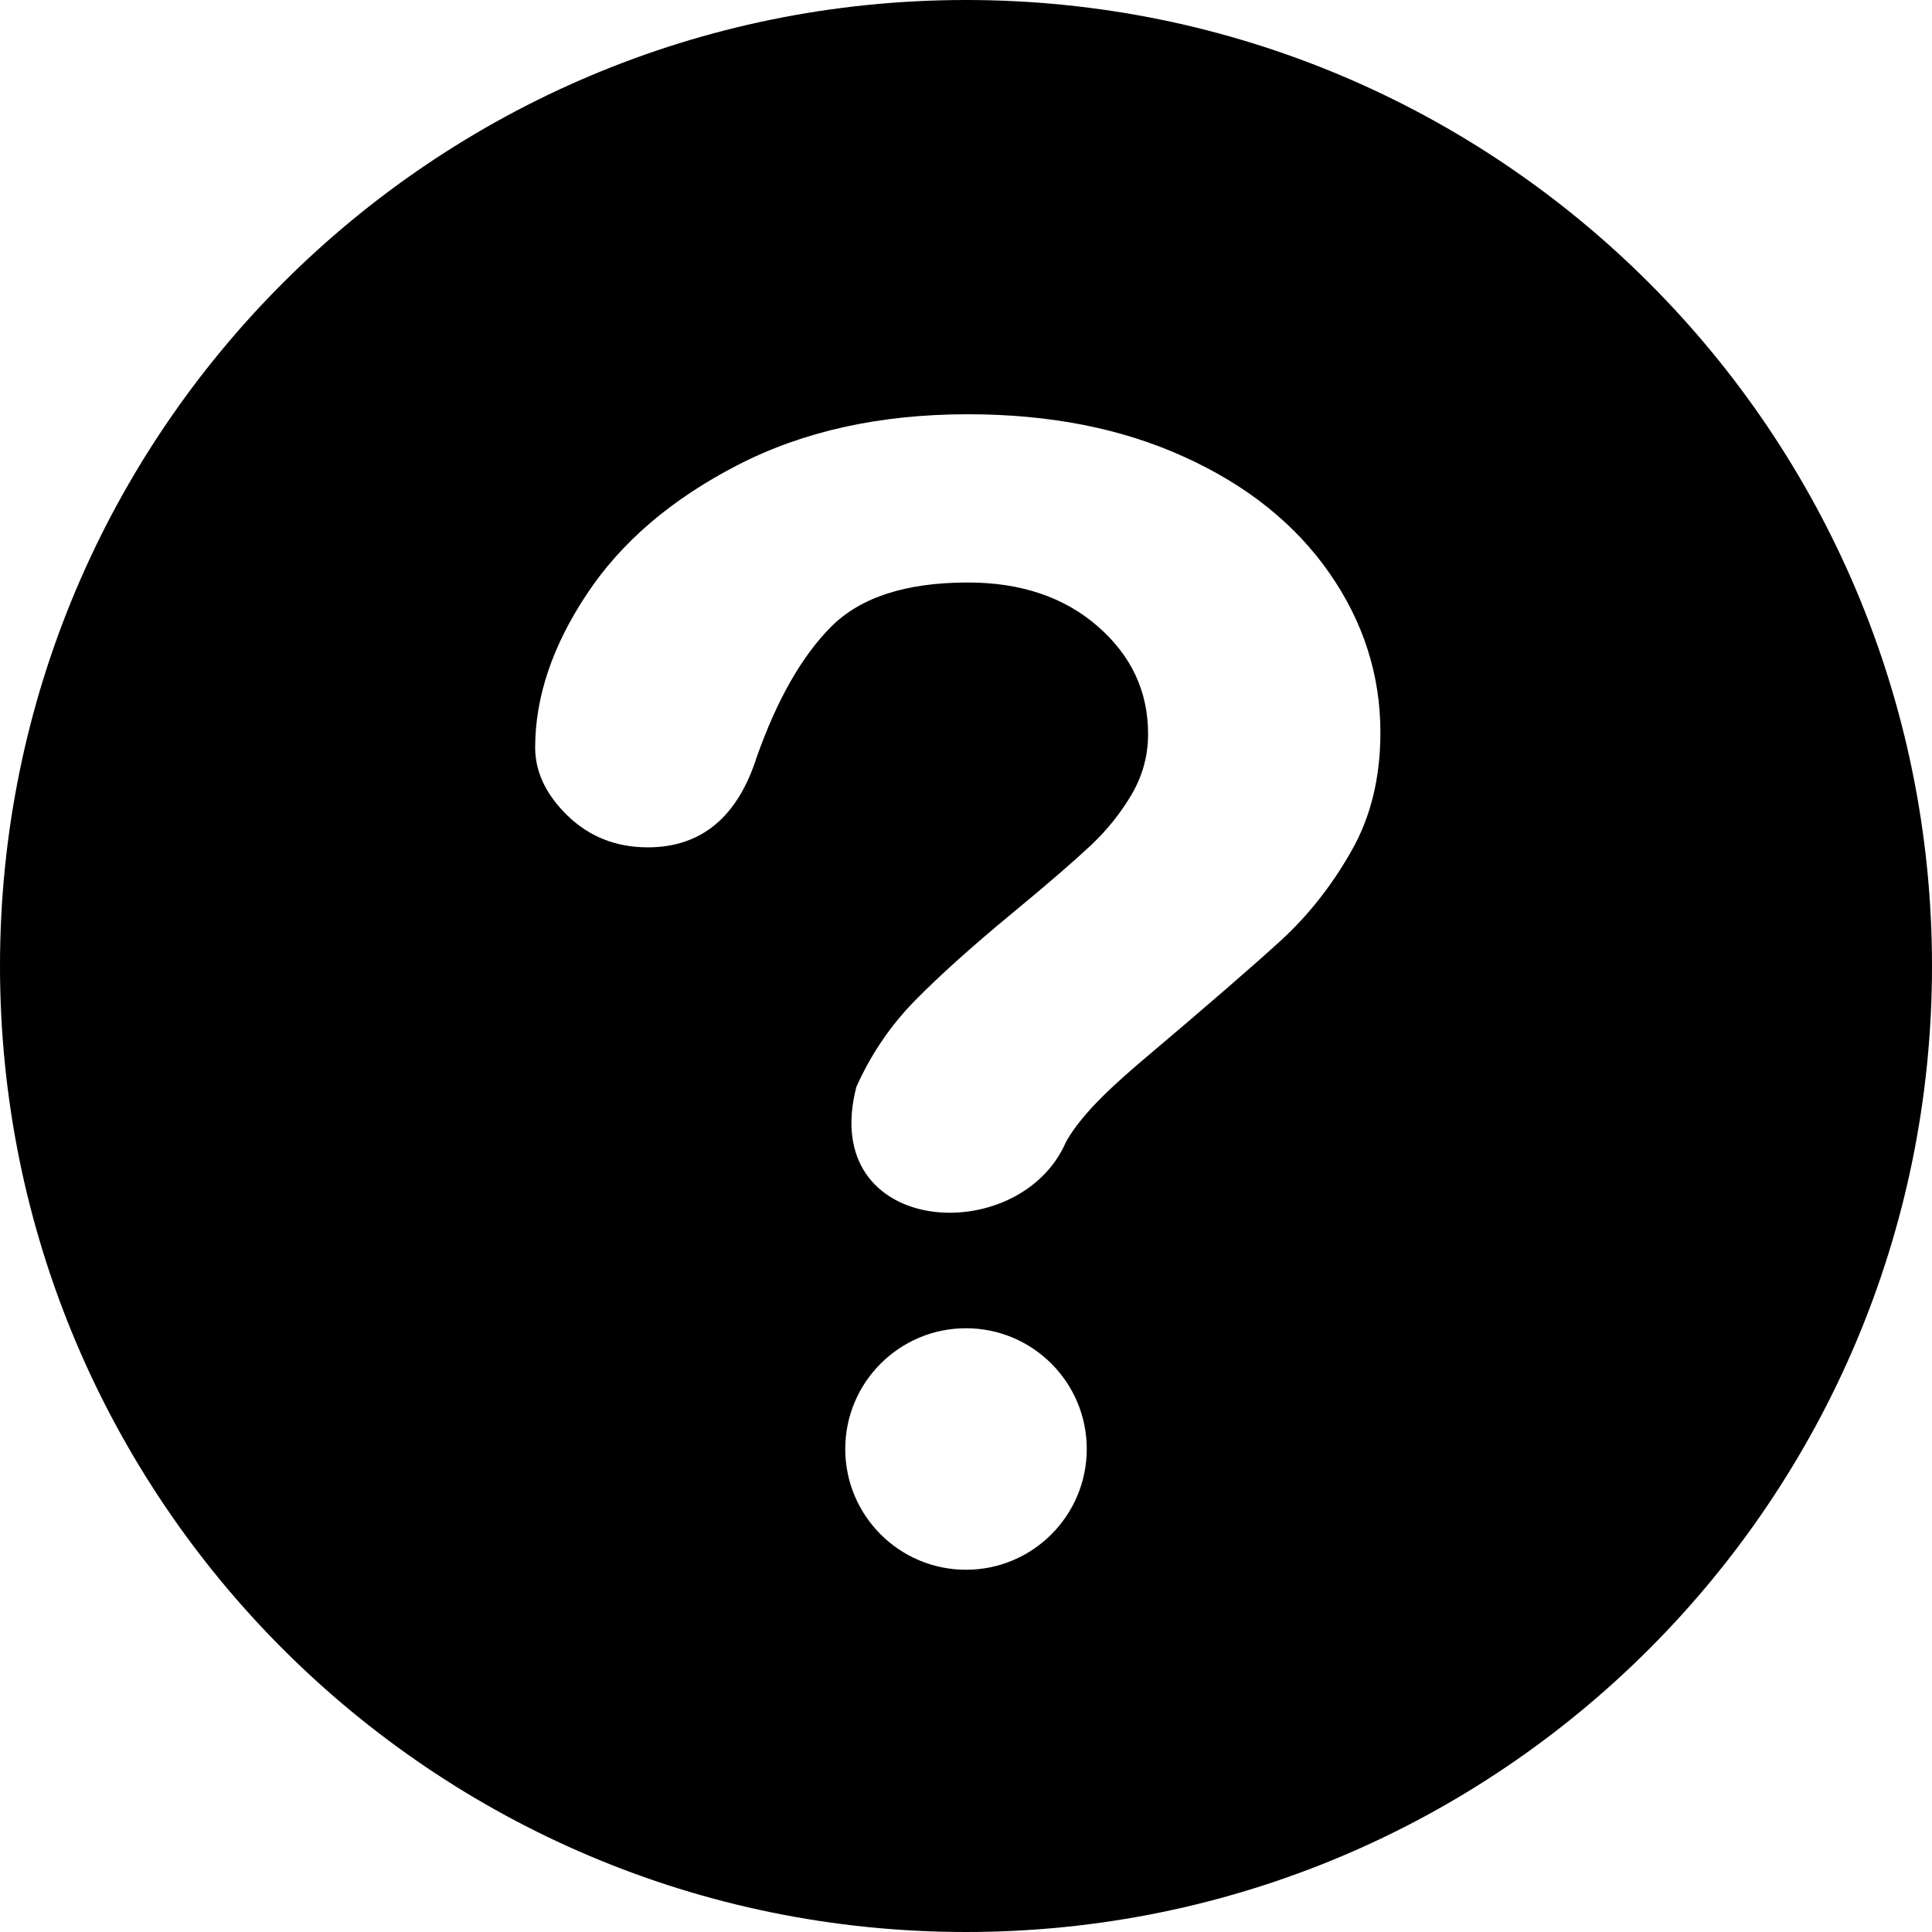
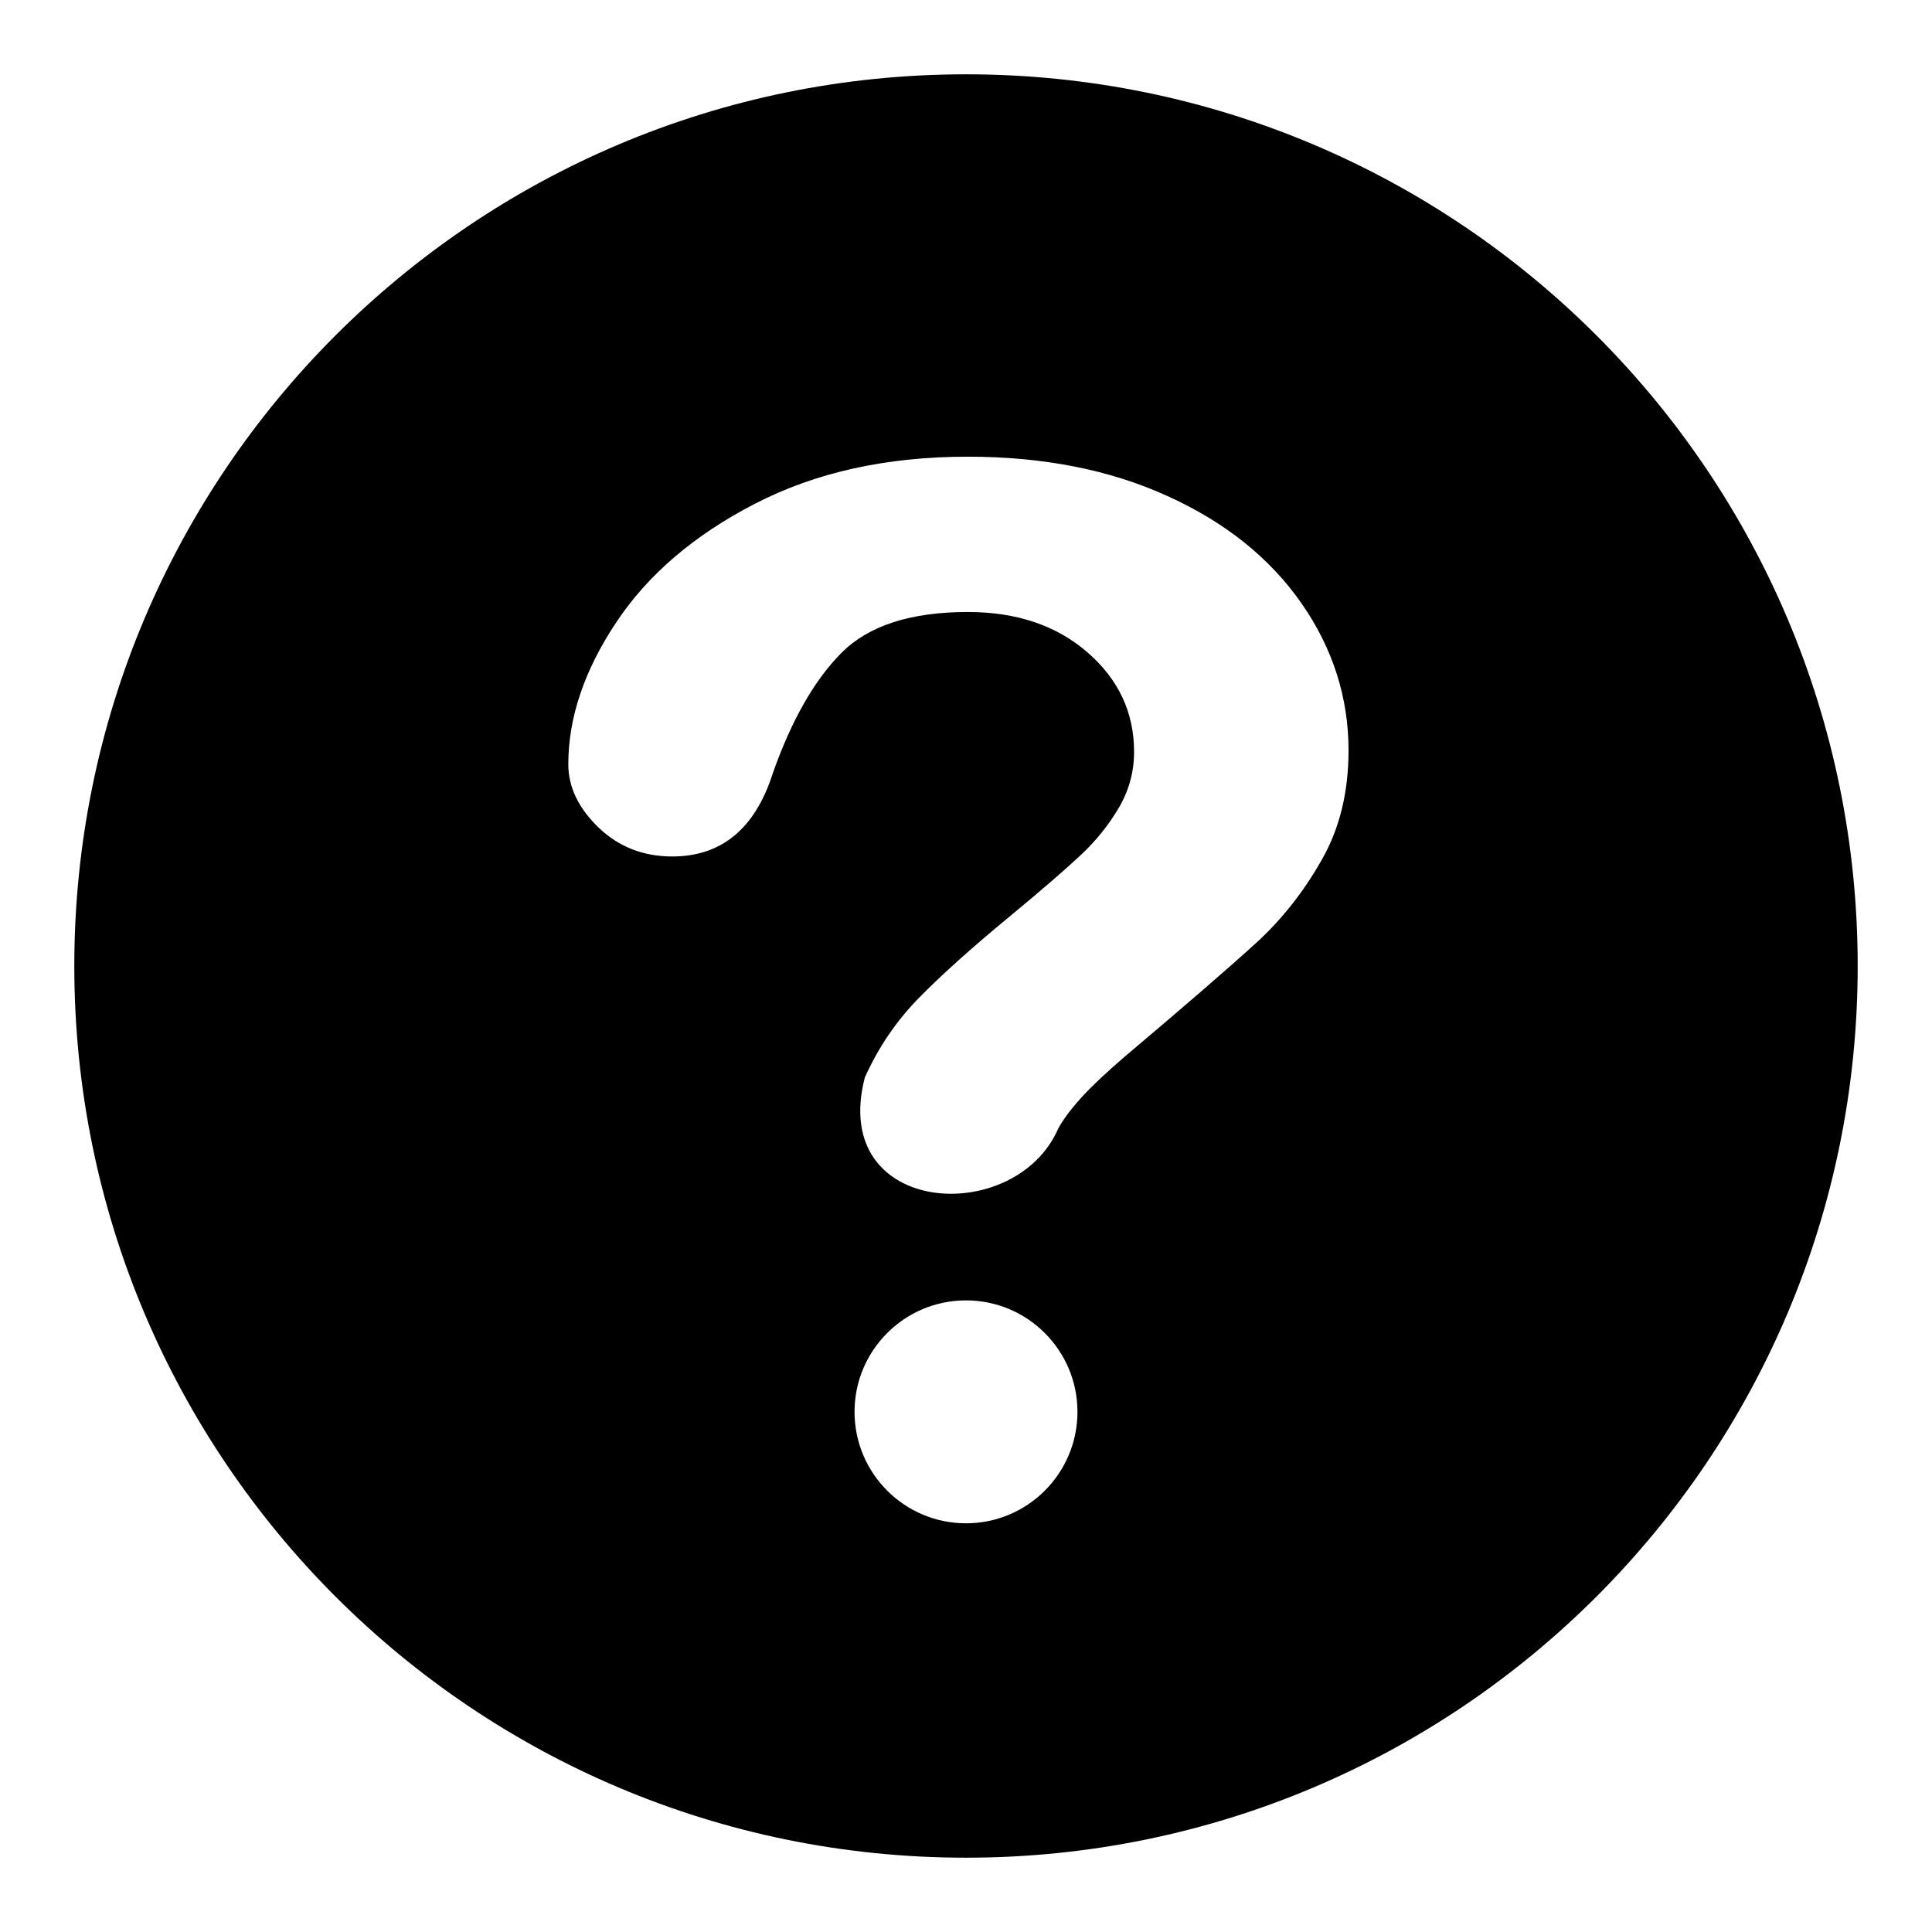
- <svg xmlns="http://www.w3.org/2000/svg" width="12" height="12" viewBox="0 0 12 12">
+ <svg xmlns="http://www.w3.org/2000/svg" width="12" height="12" viewBox="-0.5 -0.5 13 13">
  <path fill-rule="evenodd" d="M6,12 C2.686,12 0,9.314 0,6 C0,2.686 2.686,0 6,0 C9.314,0 12,2.686 12,6 C12,9.314 9.314,12 6,12 Z M3.324,4.643 C3.324,4.33 3.431,4.012 3.645,3.69 C3.858,3.368 4.17,3.101 4.579,2.89 C4.989,2.678 5.466,2.573 6.012,2.573 C6.52,2.573 6.968,2.661 7.356,2.838 C7.745,3.014 8.045,3.255 8.257,3.559 C8.468,3.862 8.574,4.193 8.574,4.549 C8.574,4.83 8.514,5.076 8.393,5.287 C8.273,5.499 8.129,5.681 7.963,5.835 C7.796,5.988 7.498,6.247 7.068,6.61 C6.949,6.712 6.853,6.802 6.781,6.88 C6.71,6.958 6.656,7.029 6.621,7.093 C6.332,7.76 5.078,7.685 5.319,6.751 C5.41,6.548 5.531,6.37 5.682,6.216 C5.832,6.063 6.035,5.88 6.291,5.669 C6.515,5.484 6.676,5.344 6.776,5.25 C6.876,5.156 6.96,5.051 7.028,4.936 C7.096,4.82 7.131,4.695 7.131,4.559 C7.131,4.295 7.027,4.072 6.818,3.89 C6.61,3.709 6.341,3.618 6.012,3.618 C5.627,3.618 5.344,3.71 5.162,3.893 C4.98,4.076 4.826,4.346 4.7,4.703 C4.581,5.076 4.355,5.263 4.023,5.263 C3.827,5.263 3.661,5.197 3.526,5.067 C3.392,4.937 3.324,4.795 3.324,4.643 Z M6,9.75 C5.586,9.75 5.25,9.414 5.25,9 C5.25,8.586 5.586,8.25 6,8.25 C6.414,8.25 6.75,8.586 6.75,9 C6.75,9.414 6.414,9.75 6,9.75 Z" />
</svg>
